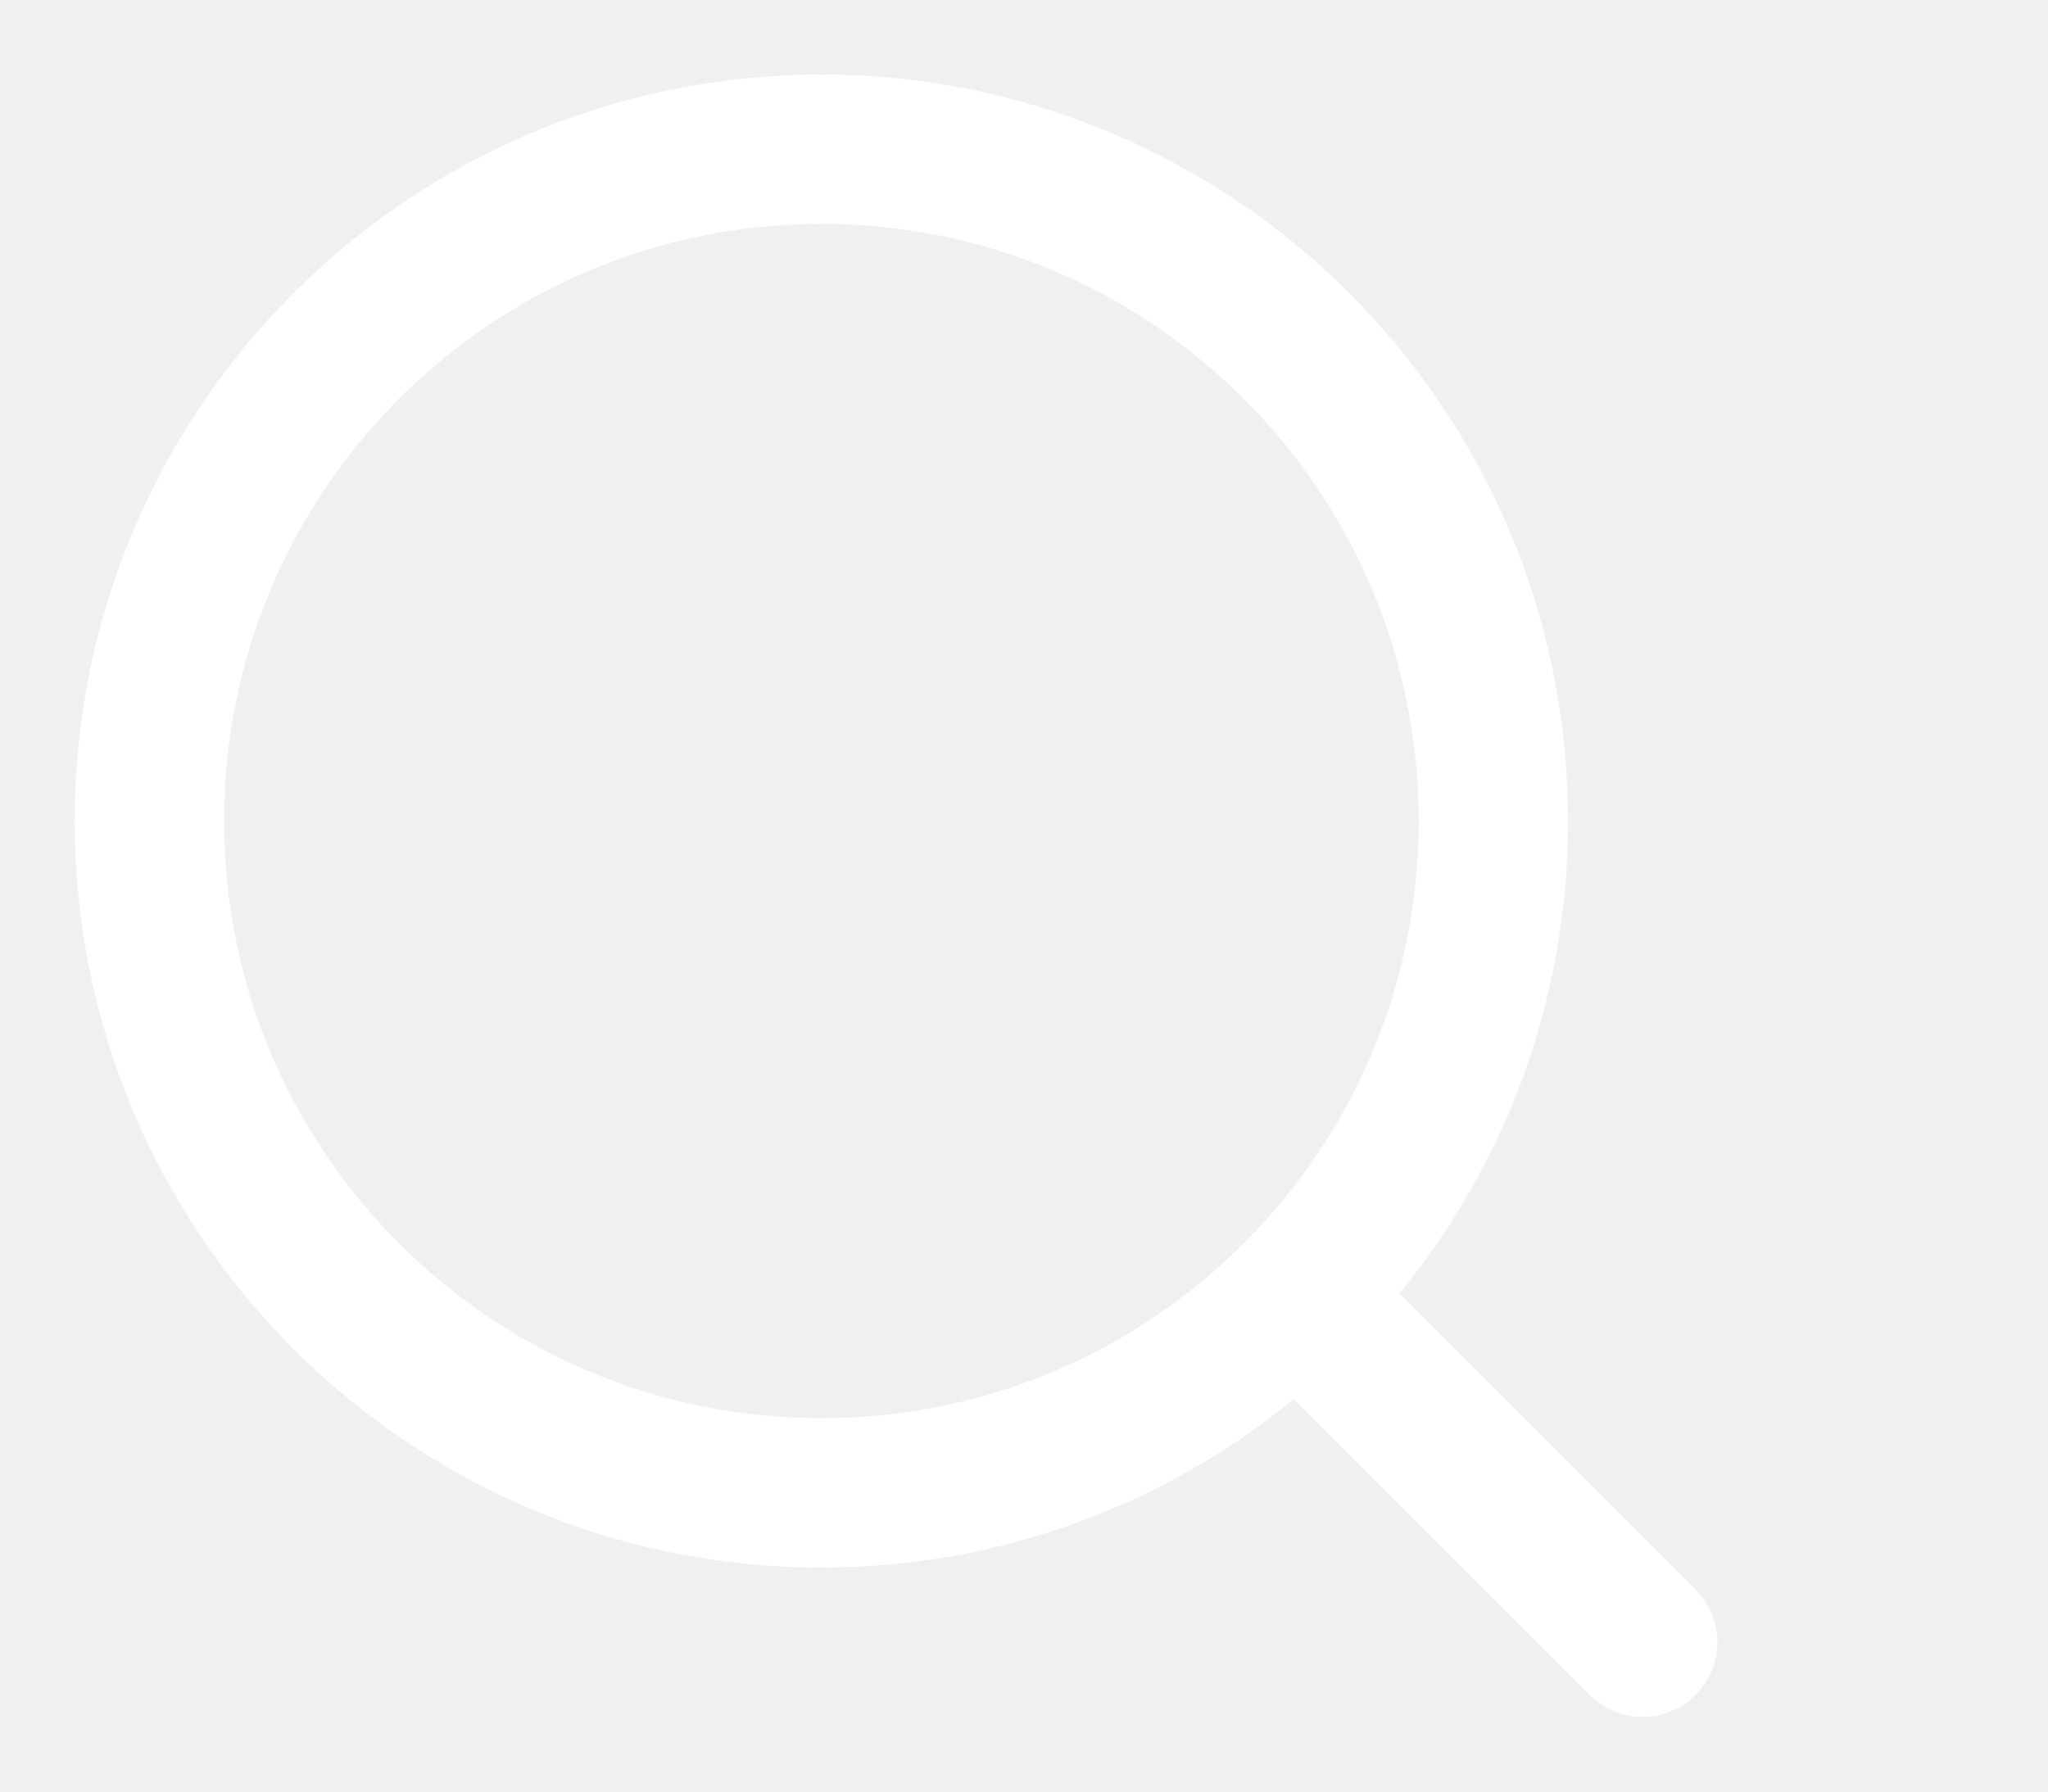
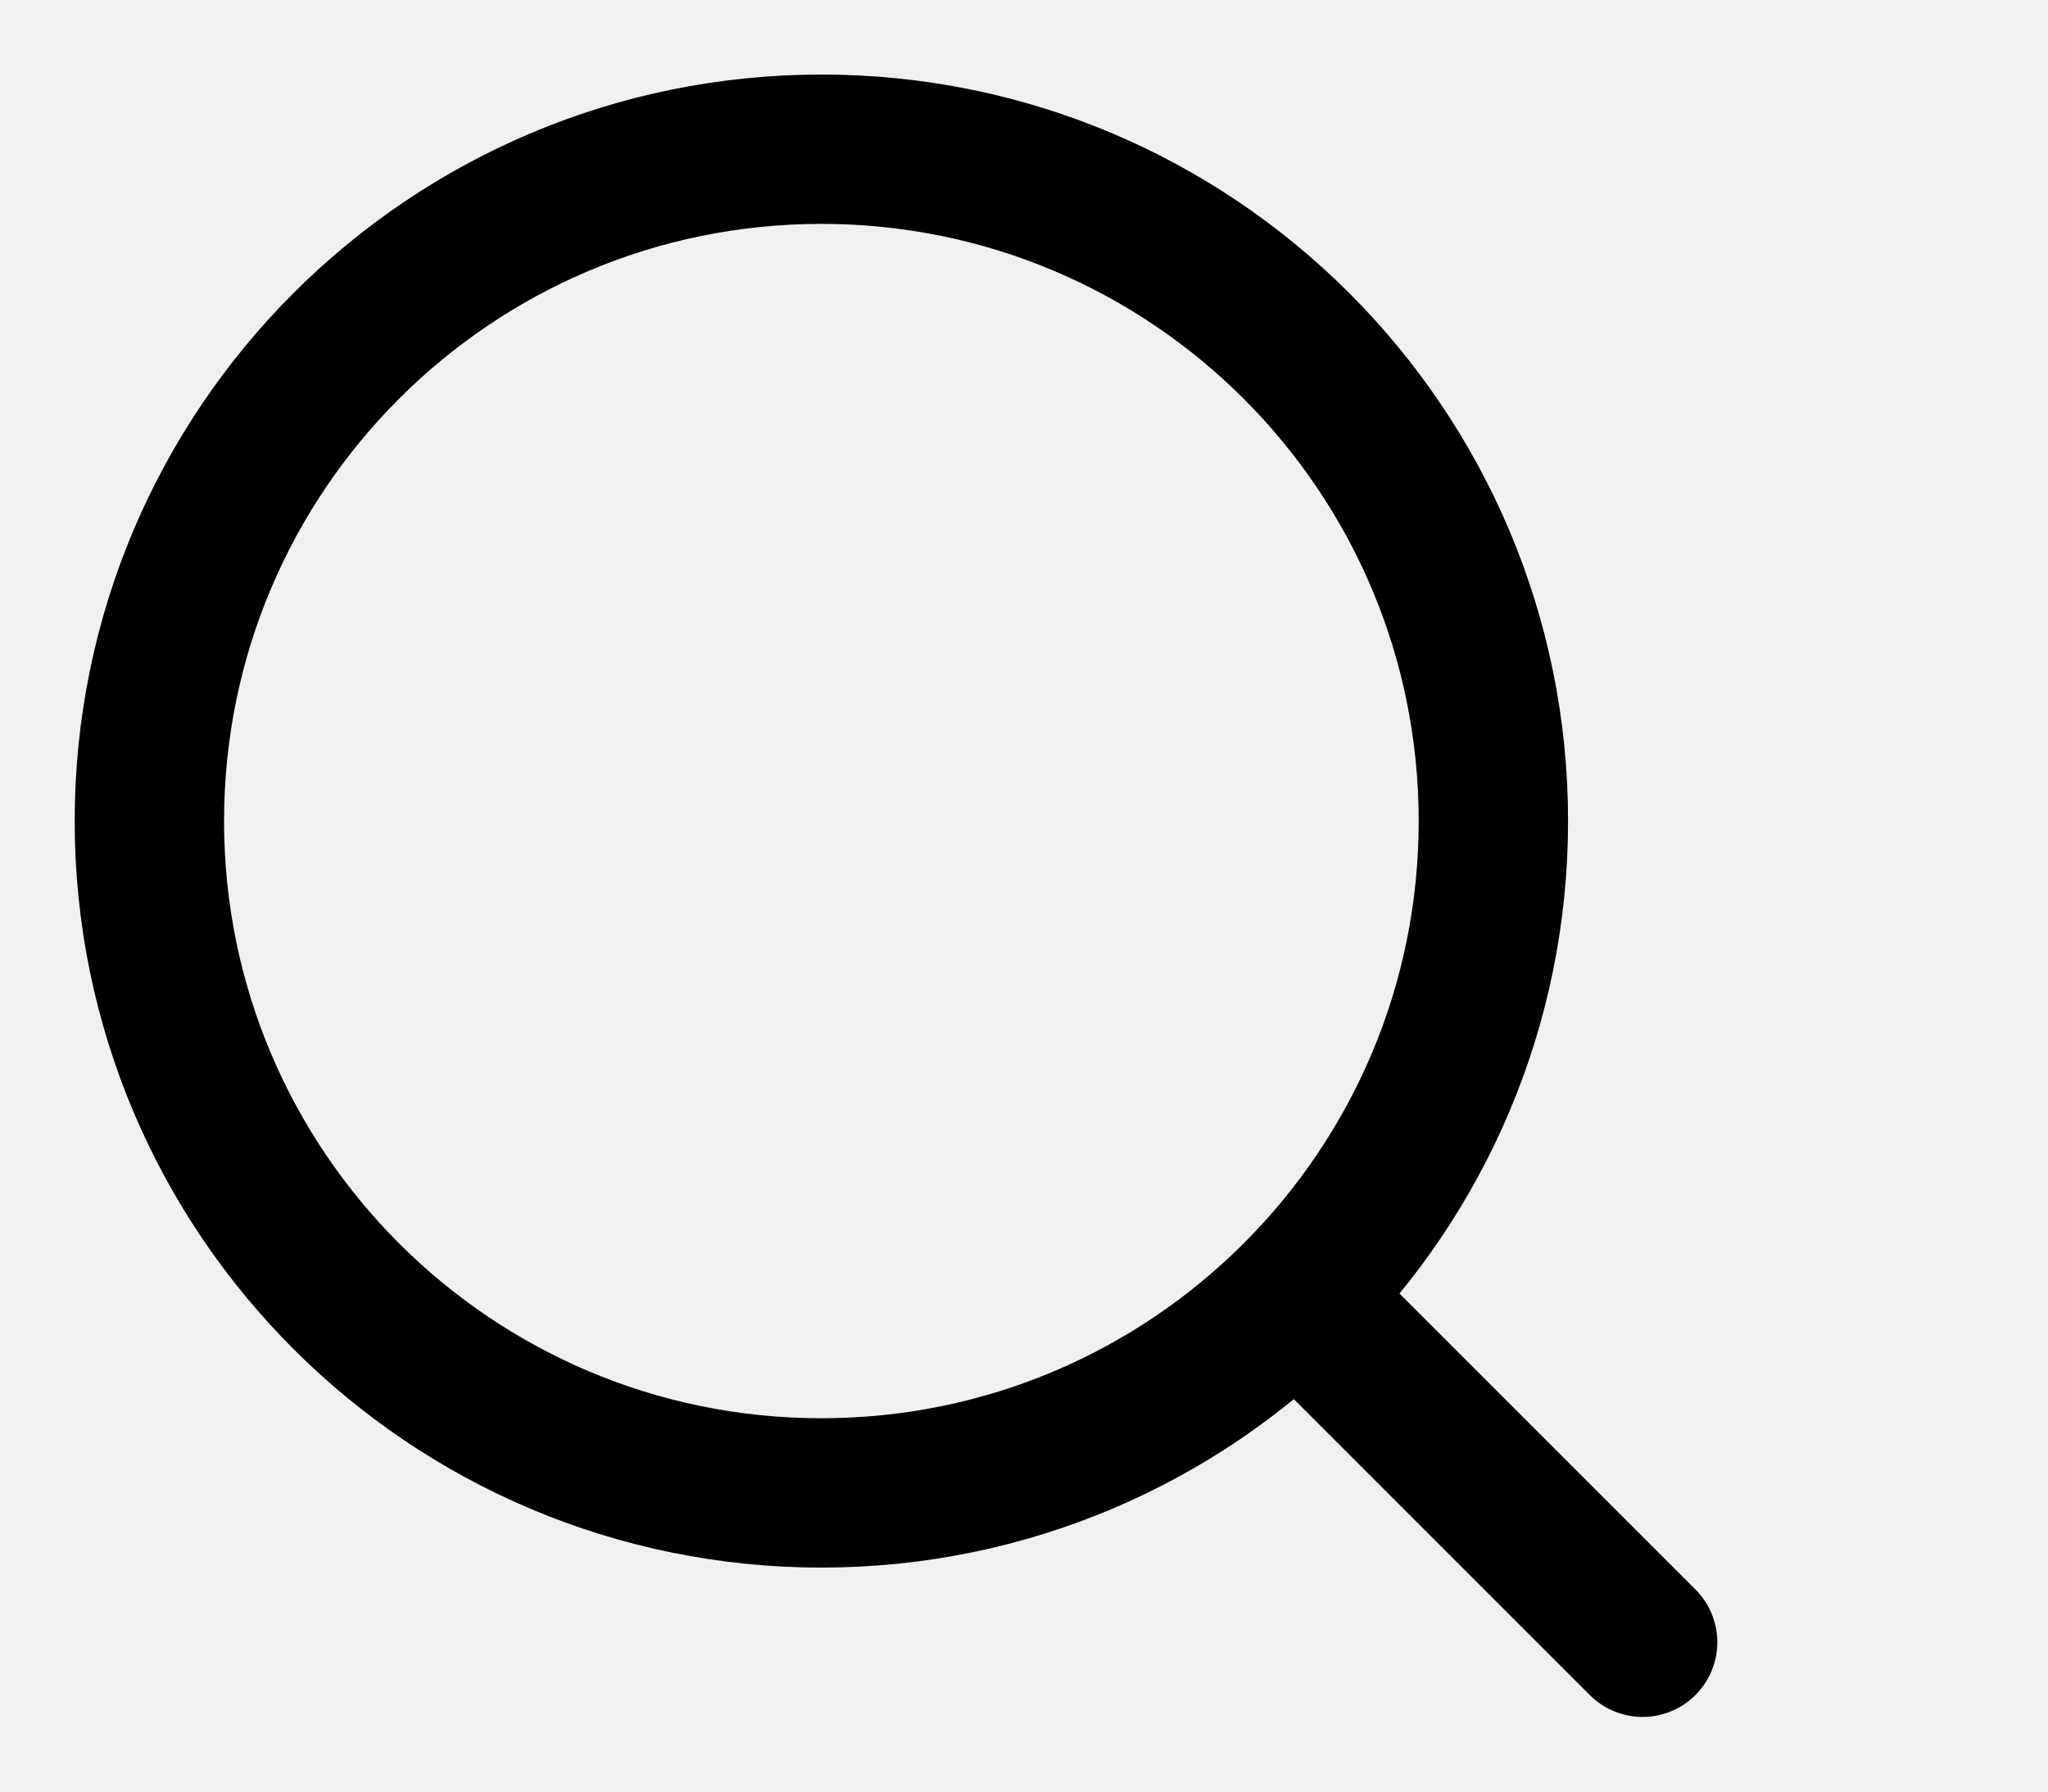
<svg xmlns="http://www.w3.org/2000/svg" class="icon icon__Mediamodifier-Design icon icon__search" viewBox="0 0 16 14">
-   <g stroke="#ffffff" stroke-linecap="round" stroke-linejoin="round" stroke-width="1.167">
+   <g stroke="#000000" stroke-linecap="round" stroke-linejoin="round" stroke-width="1.167">
    <path d="M6.417 11.666a5.25 5.25 0 1 0 0-10.5 5.25 5.25 0 0 0 0 10.5ZM12.833 12.833 10.5 10.5" fill="none" />
  </g>
</svg>
